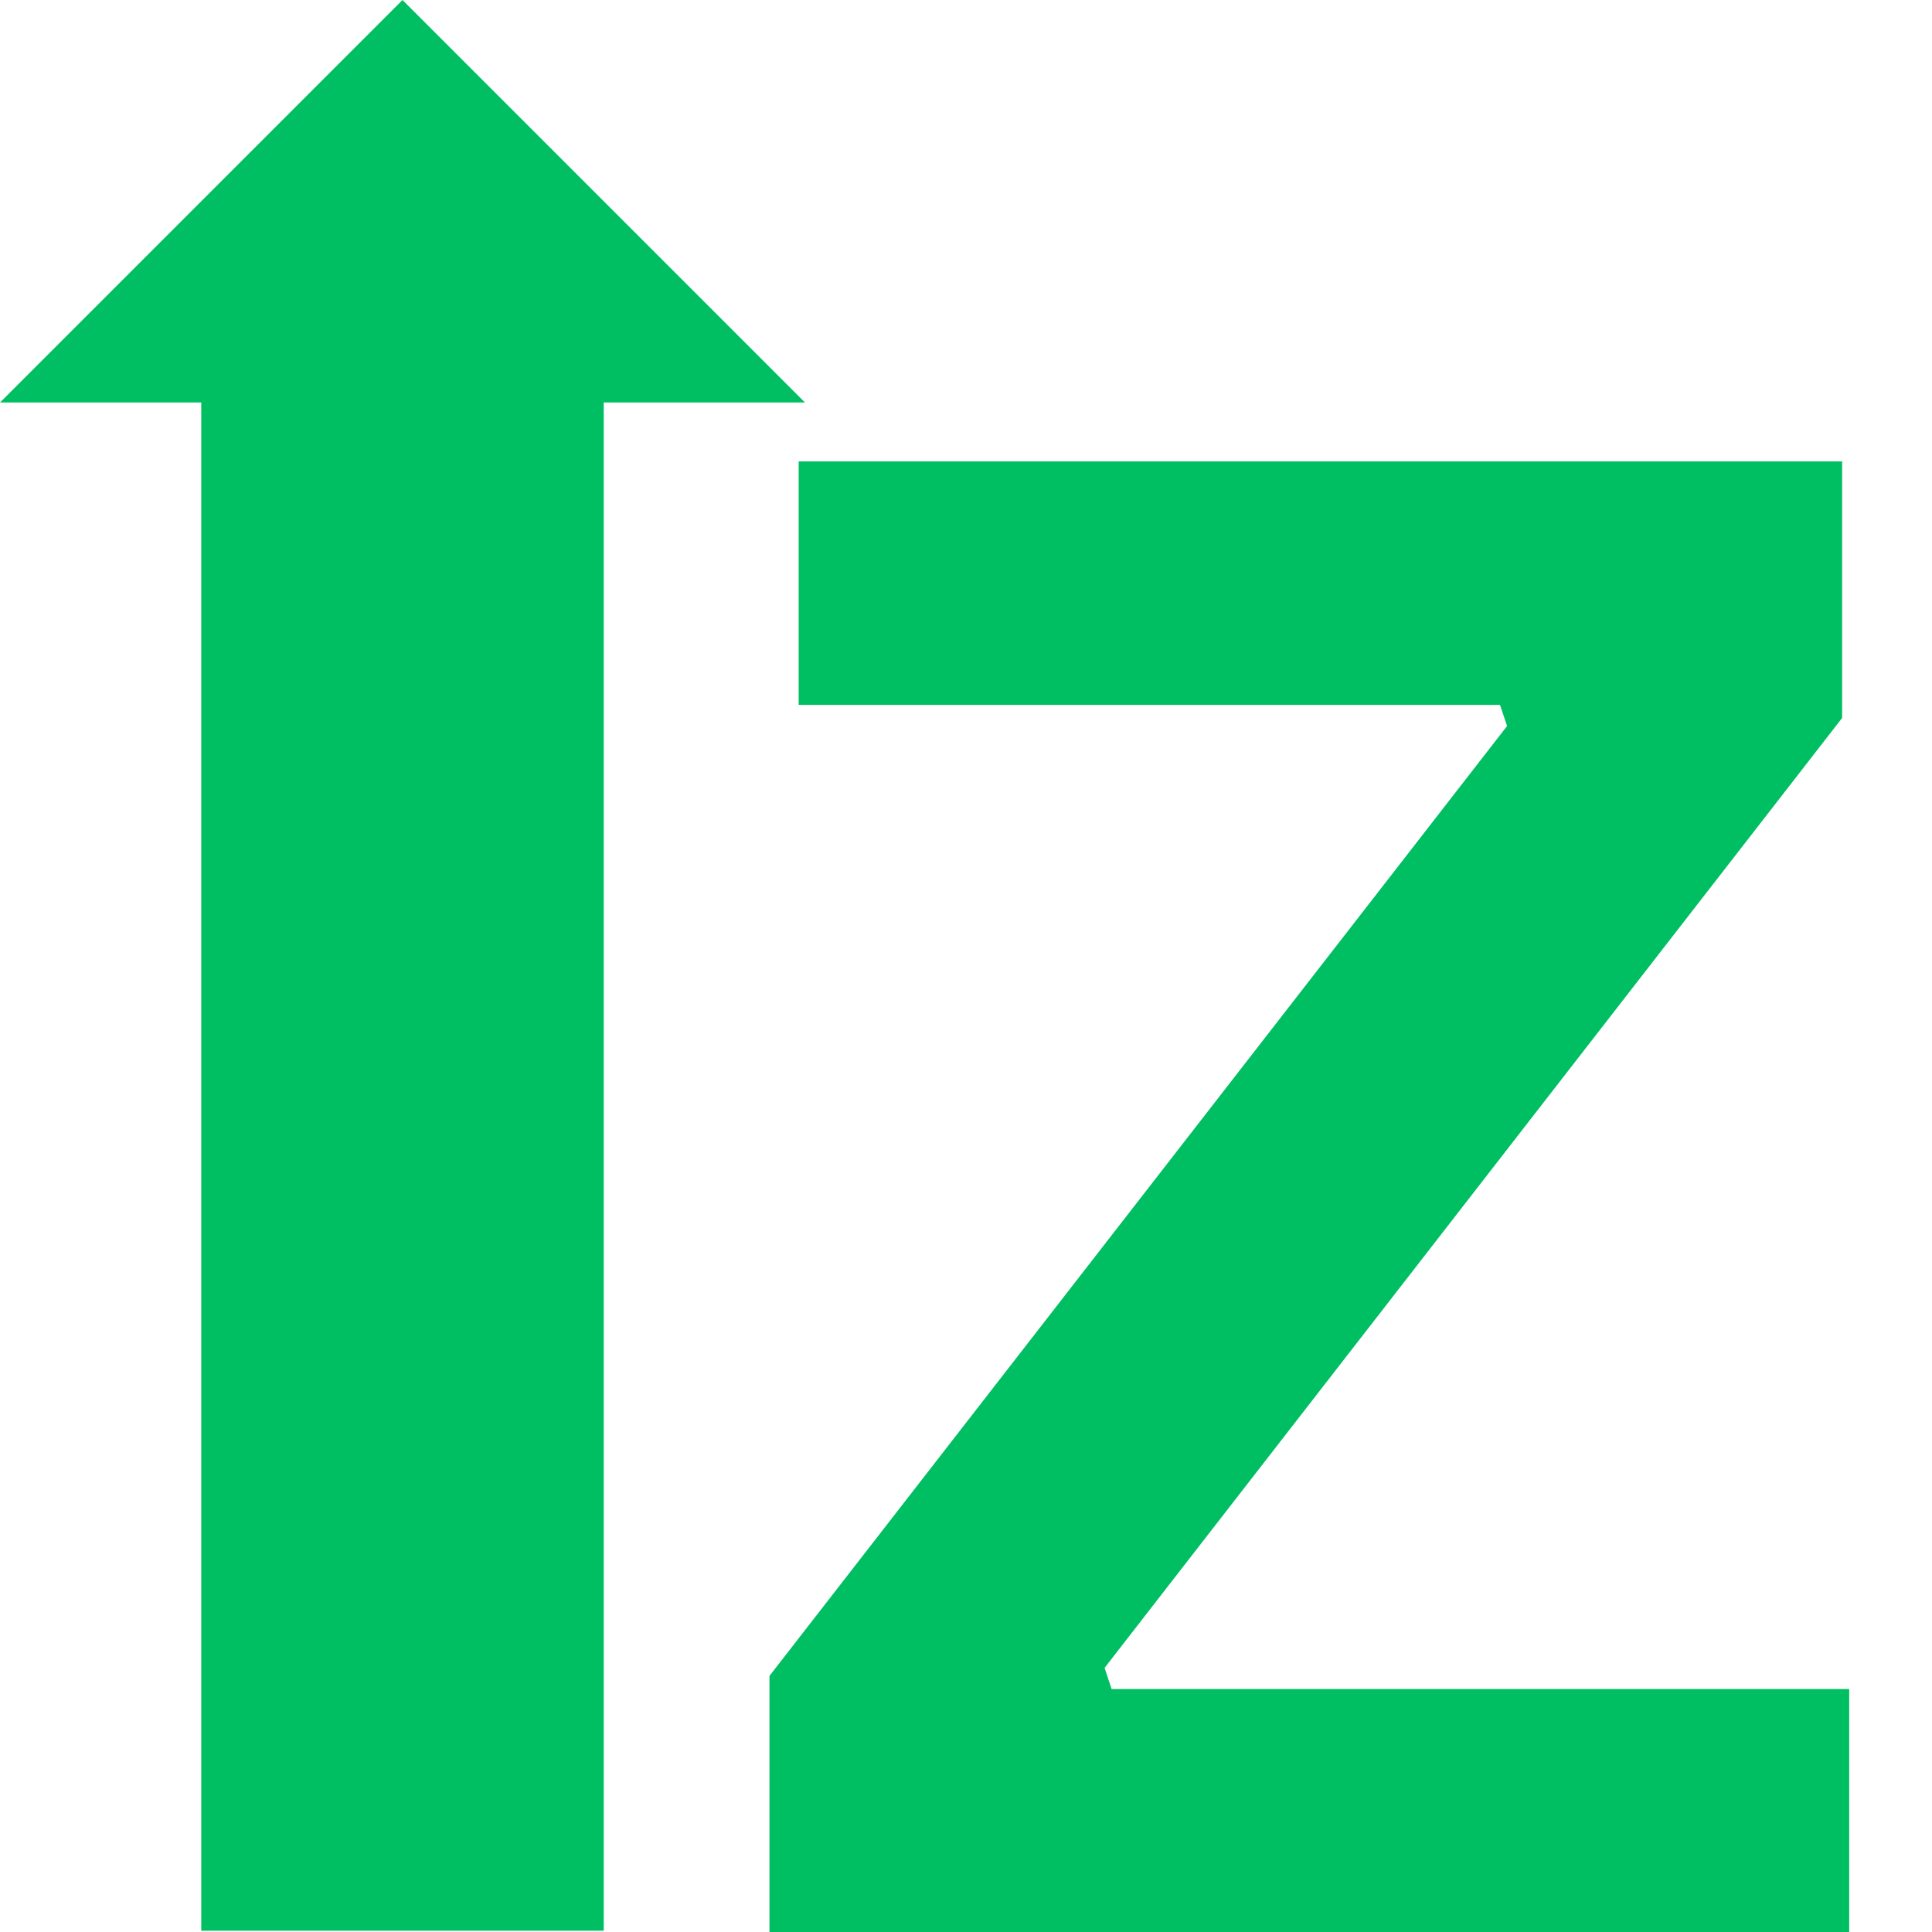
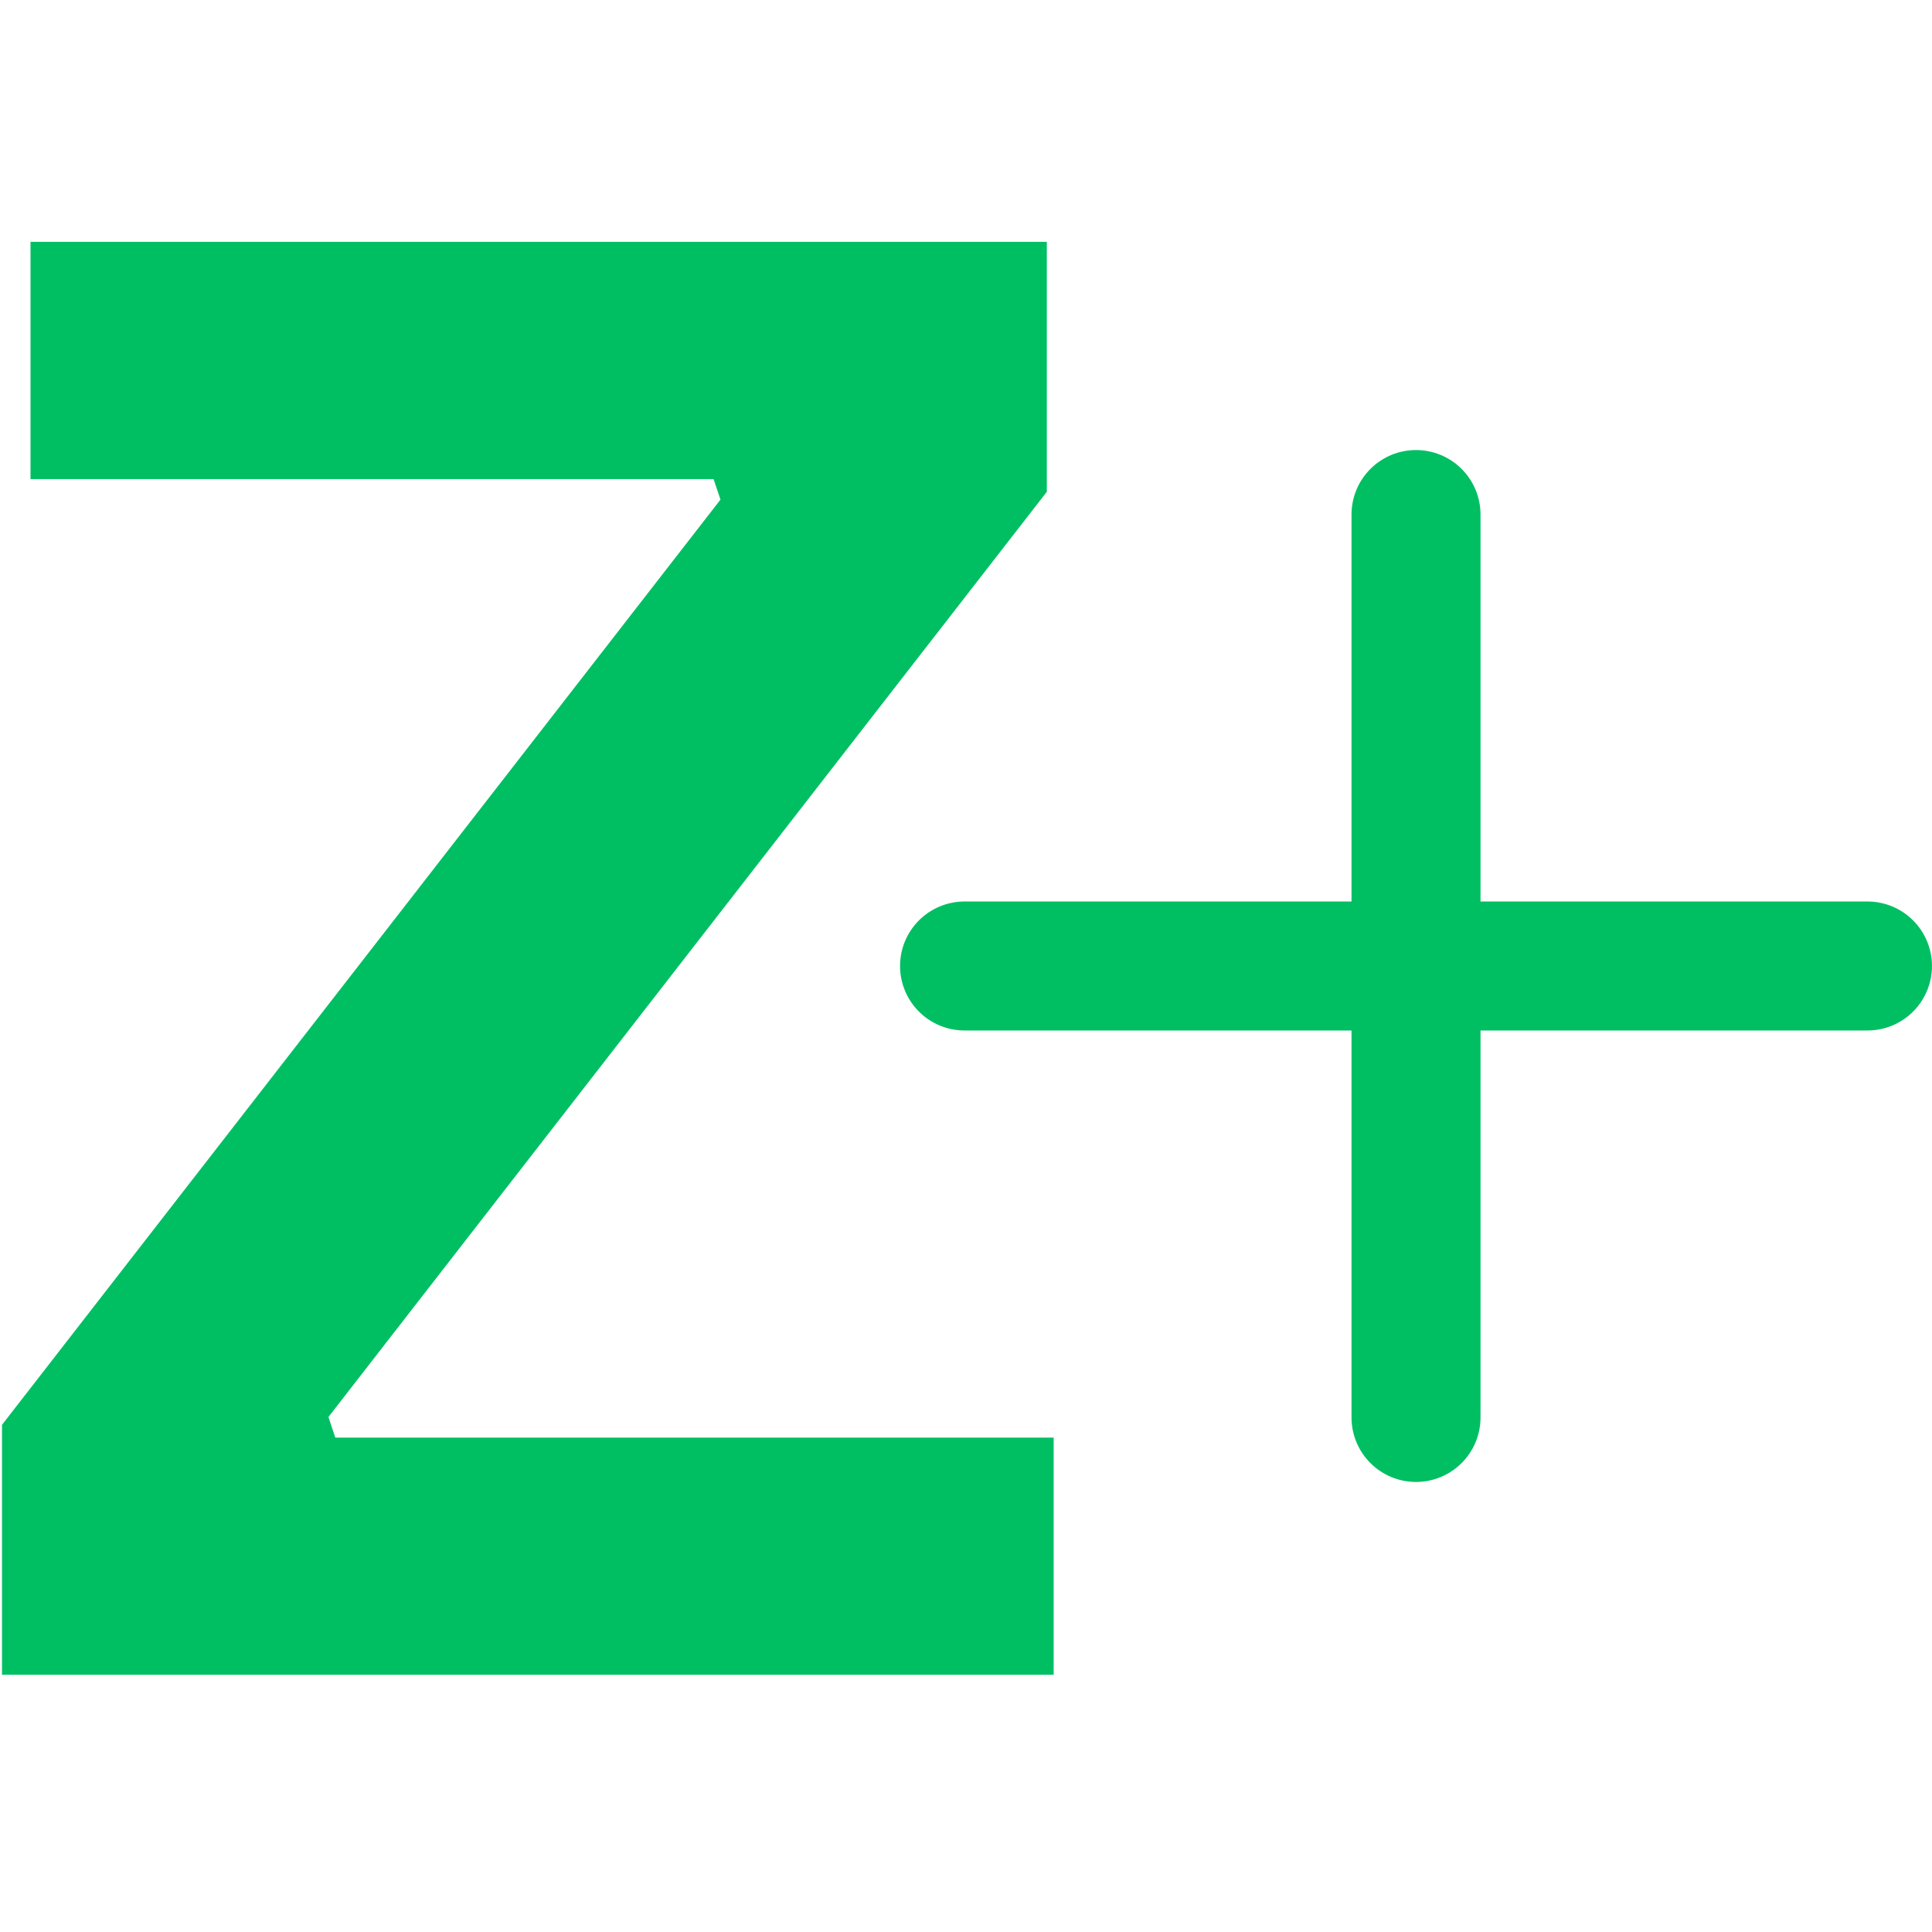
<svg xmlns="http://www.w3.org/2000/svg" width="500" zoomAndPan="magnify" viewBox="0 0 375 375" height="500" preserveAspectRatio="xMidYMid meet" version="1.0">
  <defs>
    <g />
-     <clipPath id="e131f29156">
-       <path d="M 0 0 L 156.246 0 L 156.246 375 L 0 375 Z M 0 0 " clip-rule="nonzero" />
-     </clipPath>
-     <clipPath id="c452adce2a">
-       <path d="M 78.125 0 L 0 78.125 L 39.062 78.125 L 39.062 375 L 117.184 375 L 117.184 78.125 L 156.246 78.125 Z M 78.125 0 " clip-rule="nonzero" />
+     <clipPath id="da792fb790">
+       <path d="M 174.699 87.352 L 374.949 87.352 L 374.949 287.602 L 174.699 287.602 Z M 174.699 87.352 " clip-rule="nonzero" />
    </clipPath>
  </defs>
-   <g clip-path="url(#e131f29156)">
-     <g clip-path="url(#c452adce2a)">
-       <path fill="#00bf63" d="M 0 0 L 156.246 0 L 156.246 374.746 L 0 374.746 Z M 0 0 " fill-opacity="1" fill-rule="nonzero" />
-     </g>
-   </g>
  <g fill="#00bf63" fill-opacity="1">
-     <g transform="translate(137.6331, 375.1058)">
+     <g transform="translate(-11.01558, 325.067)">
      <g>
-         <path d="M 221.297 0 L 11.719 0 L 11.719 -49.812 L 154.891 -234.188 L 153.516 -238.281 L 17.391 -238.281 L 17.391 -285.547 L 219.922 -285.547 L 219.922 -235.75 L 76.766 -51.375 L 78.125 -47.266 L 221.297 -47.266 Z M 221.297 0 " />
+         <path d="M 215.531 0 L 11.406 0 L 11.406 -48.516 L 150.859 -228.094 L 149.516 -232.078 L 16.938 -232.078 L 16.938 -278.125 L 214.203 -278.125 L 214.203 -229.609 L 74.766 -50.031 L 76.094 -46.031 L 215.531 -46.031 Z M 215.531 0 " />
      </g>
    </g>
  </g>
+   <g clip-path="url(#da792fb790)">
+     <path fill="#00bf63" d="M 362.477 174.98 L 287.367 174.98 L 287.367 99.867 C 287.367 96.547 286.047 93.363 283.699 91.016 C 281.352 88.668 278.168 87.352 274.848 87.352 C 271.527 87.352 268.344 88.668 265.996 91.016 C 263.648 93.363 262.328 96.547 262.328 99.867 L 262.328 174.98 L 187.219 174.98 C 183.898 174.98 180.715 176.301 178.367 178.645 C 176.02 180.992 174.699 184.18 174.699 187.5 C 174.699 190.816 176.02 194.004 178.367 196.352 C 180.715 198.699 183.898 200.016 187.219 200.016 L 262.328 200.016 L 262.328 275.129 C 262.328 278.449 263.648 281.633 265.996 283.98 C 268.344 286.328 271.527 287.648 274.848 287.648 C 278.168 287.648 281.352 286.328 283.699 283.98 C 286.047 281.633 287.367 278.449 287.367 275.129 L 287.367 200.016 L 362.477 200.016 C 365.797 200.016 368.984 198.699 371.328 196.352 C 373.676 194.004 374.996 190.816 374.996 187.5 C 374.996 184.18 373.676 180.992 371.328 178.645 C 368.984 176.301 365.797 174.98 362.477 174.98 Z M 362.477 174.98 " fill-opacity="1" fill-rule="nonzero" />
+   </g>
</svg>
